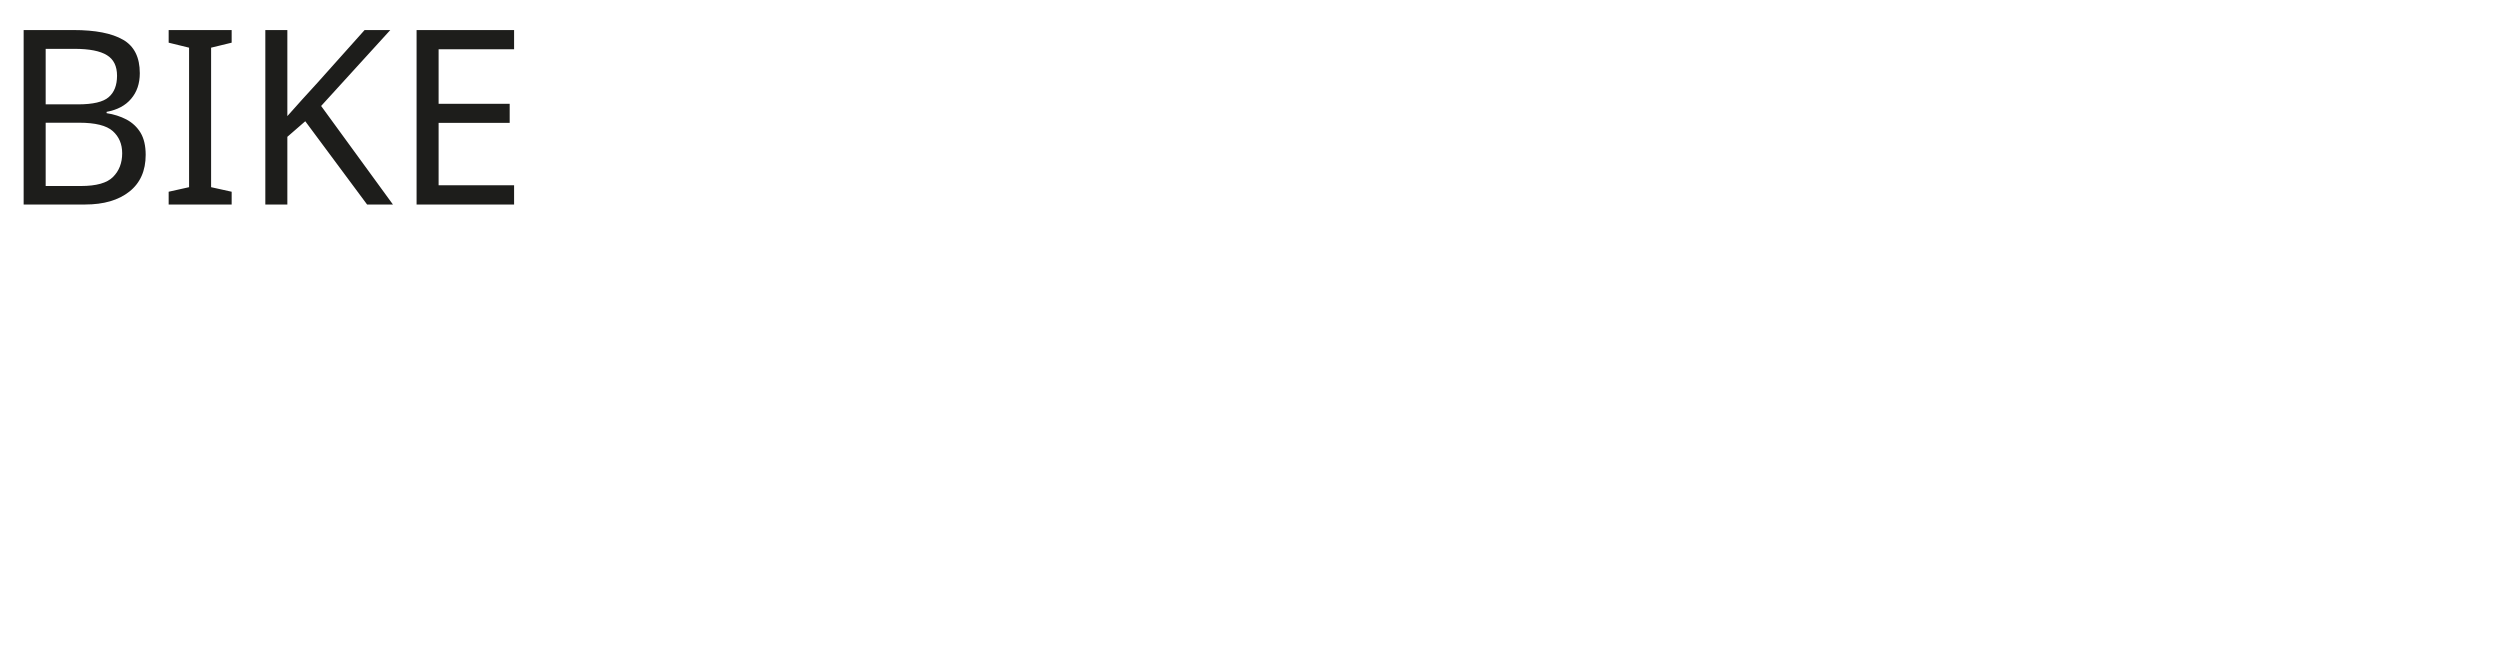
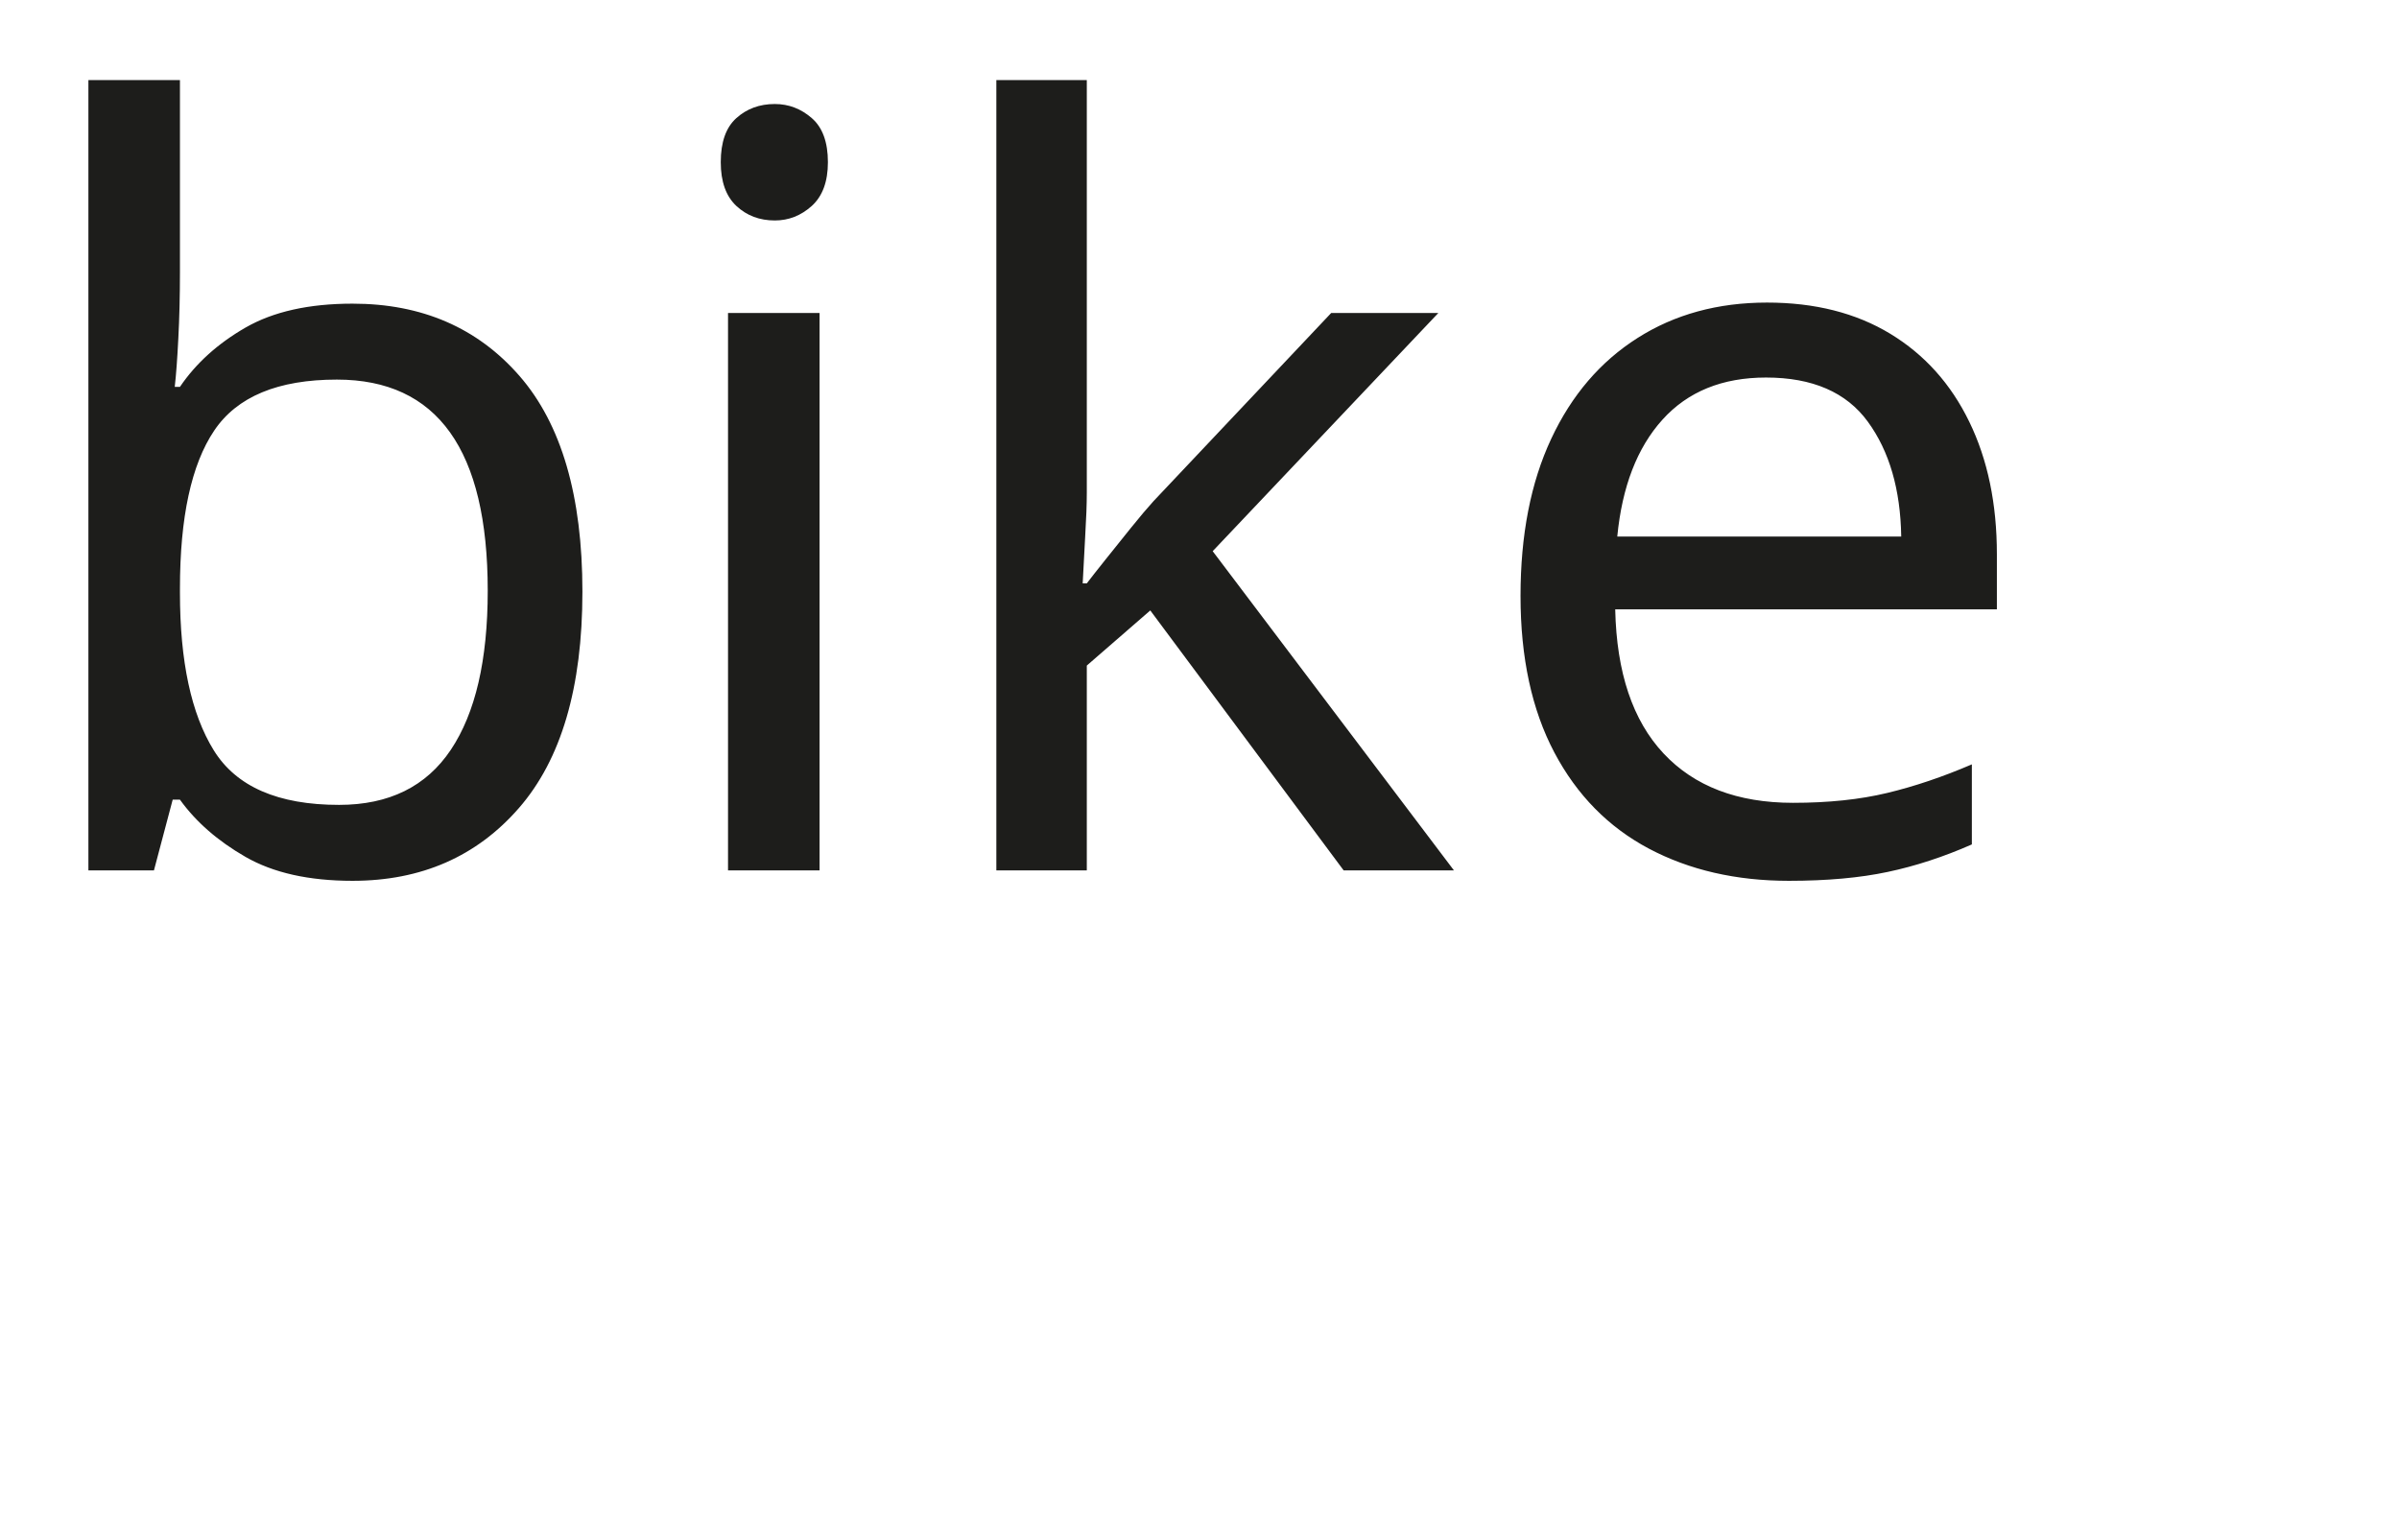
- <svg xmlns="http://www.w3.org/2000/svg" viewBox="0 0 266 71.3">
+ <svg xmlns="http://www.w3.org/2000/svg" viewBox="0 0 346 222.05">
  <defs>
-     <style>.cls-1{font-size:26px;fill:#1d1d1b;font-family:MyriadPro-Regular, Myriad Pro;}</style>
+     <style>.cls-1{font-size:150px;fill:#1d1d1b;font-family:MyriadPro-Regular, Myriad Pro;}</style>
  </defs>
  <g id="Layer_2" data-name="Layer 2">
    <g id="Layer_1-2" data-name="Layer 1">
-       <text class="cls-1" transform="translate(0 21.76)">BIKE</text>
+       <text class="cls-1" transform="translate(0 125.55)">bike</text>
    </g>
  </g>
</svg>
